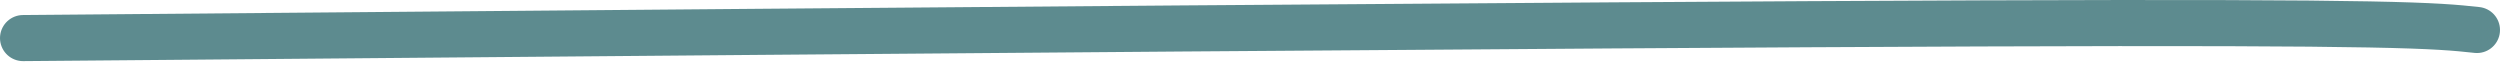
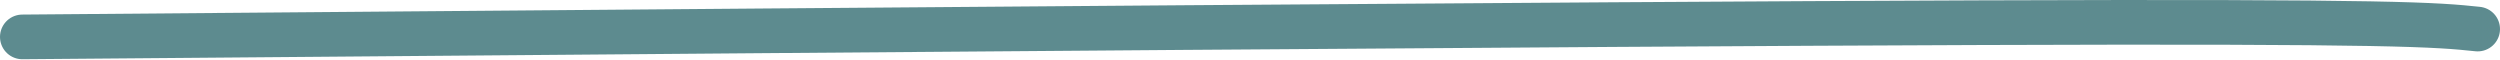
- <svg xmlns="http://www.w3.org/2000/svg" preserveAspectRatio="none" overflow="visible" style="display: block;" width="271.243" height="6.631" viewBox="0 0 271.243 6.631" fill="none">
-   <path id="Vector 53" d="M2.5 4.131C2.551 4.131 2.601 4.131 44.381 3.775C86.16 3.42 169.667 2.708 214.824 2.54C259.981 2.371 264.256 2.766 268.743 3.253" stroke="#5D8B8F" stroke-width="5" stroke-linecap="round" stroke-linejoin="round" />
+ <svg xmlns="http://www.w3.org/2000/svg" preserveAspectRatio="none" overflow="visible" style="display: block;" width="279.904" height="6.631" viewBox="0 0 279.904 6.631" fill="none">
+   <path id="Vector 53" d="M2.5 4.131C2.552 4.131 2.604 4.131 45.743 3.775C88.882 3.42 175.105 2.708 221.731 2.54C268.357 2.371 272.771 2.766 277.404 3.253" stroke="#5D8B8F" stroke-width="5" stroke-linecap="round" stroke-linejoin="round" />
</svg>
